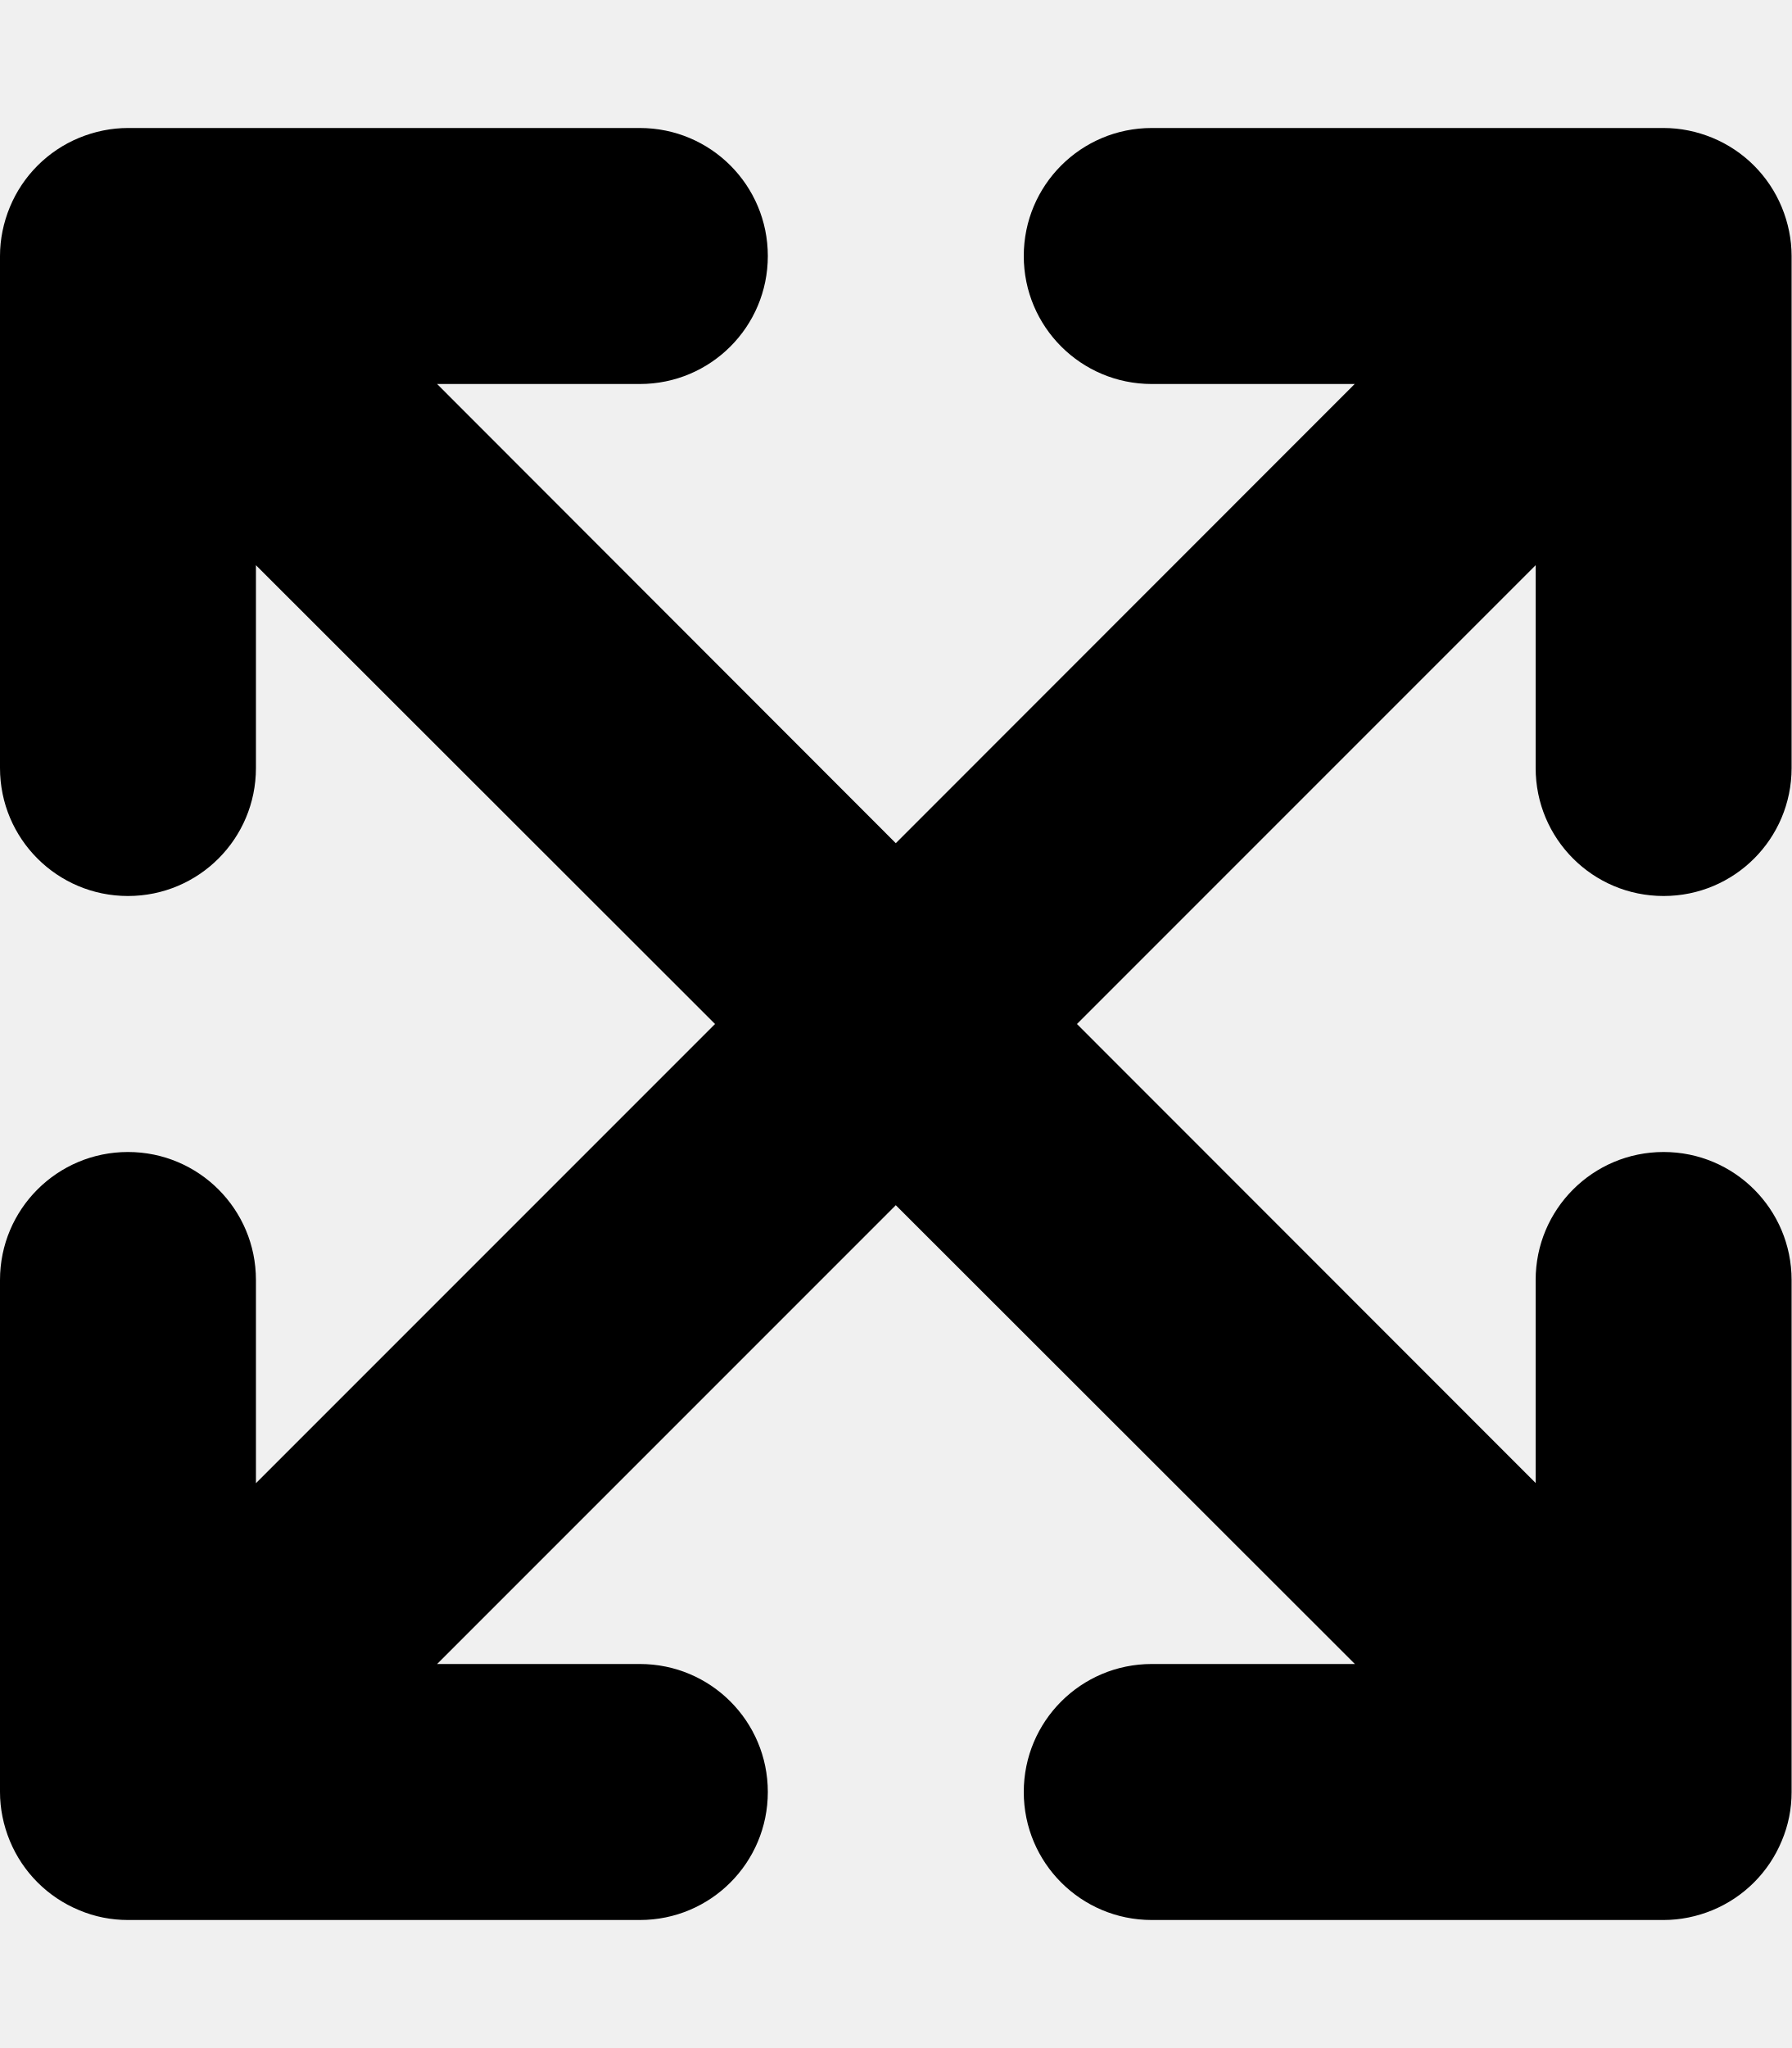
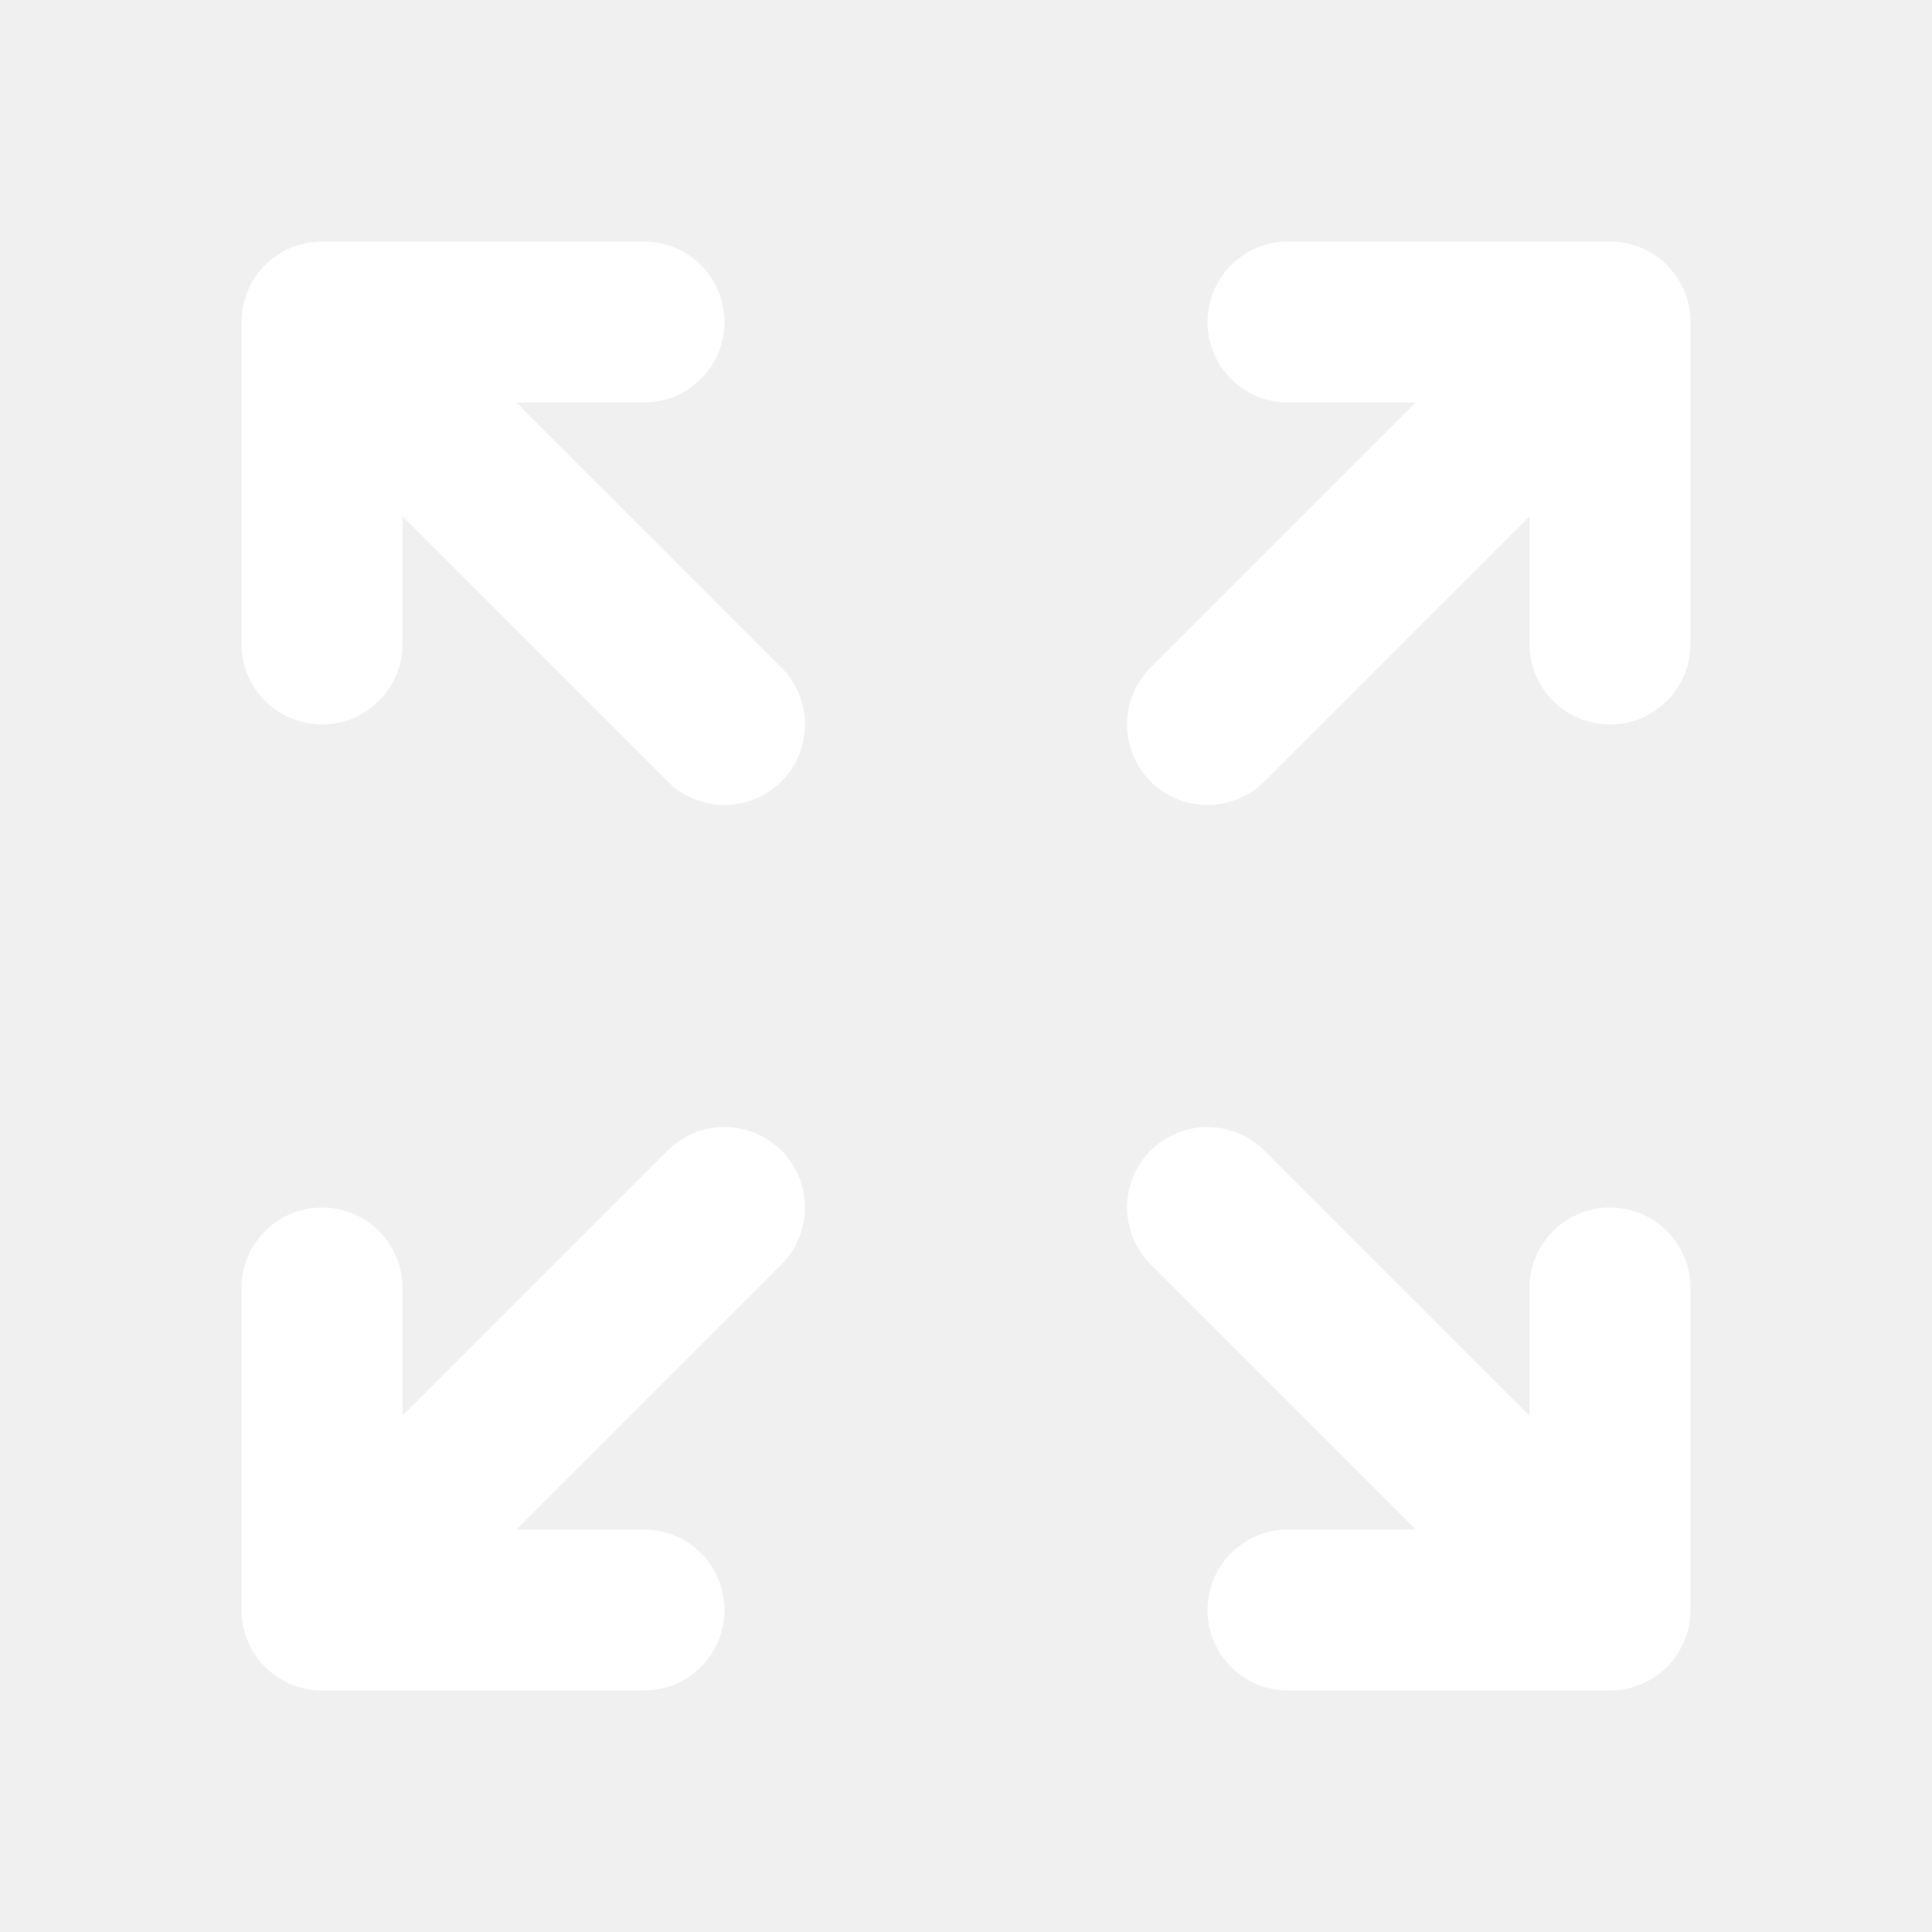
- <svg xmlns="http://www.w3.org/2000/svg" viewBox="0 0 448 512">
-   <path d="M416 224c17.69 0 32-14.31 32-32V64c0-4.164-.848-8.312-2.463-12.22c-3.242-7.84-9.479-14.08-17.32-17.32C424.3 32.85 420.2 32 416 32h-128c-17.69 0-32 14.31-32 32s14.31 32 32 32h50.75L224 210.8L109.3 96H160c17.69 0 32-14.31 32-32S177.7 32 160 32H32C27.84 32 23.69 32.85 19.78 34.46C11.94 37.7 5.705 43.94 2.463 51.78C.848 55.69 0 59.84 0 64v128c0 17.69 14.31 32 32 32s32-14.31 32-32V141.3L178.8 256L64 370.8V320c0-17.69-14.31-32-32-32s-32 14.31-32 32v128c0 4.164 .848 8.312 2.461 12.22c3.242 7.84 9.48 14.08 17.32 17.32C23.69 479.2 27.84 480 32 480h128c17.69 0 32-14.31 32-32s-14.31-32-32-32H109.3L224 301.3L338.8 416H288c-17.69 0-32 14.31-32 32s14.31 32 32 32h128c4.164 0 8.312-.848 12.22-2.461c7.84-3.242 14.08-9.48 17.32-17.32C447.2 456.3 448 452.2 448 448v-128c0-17.69-14.31-32-32-32s-32 14.31-32 32v50.75L269.3 256L384 141.3V192C384 209.7 398.3 224 416 224z" />
+ <svg xmlns="http://www.w3.org/2000/svg" viewBox="0 0 24 24" width="24" height="24" fill="none" stroke="white" stroke-width="2" stroke-linecap="round" stroke-linejoin="round">
+   <path d="M4 8V4H8M4 4L9 9" />
+   <path d="M20 8V4H16M20 4L15 9" />
+   <path d="M4 16V20H8M4 20L9 15" />
+   <path d="M20 16V20H16M20 20L15 15" />
</svg>
